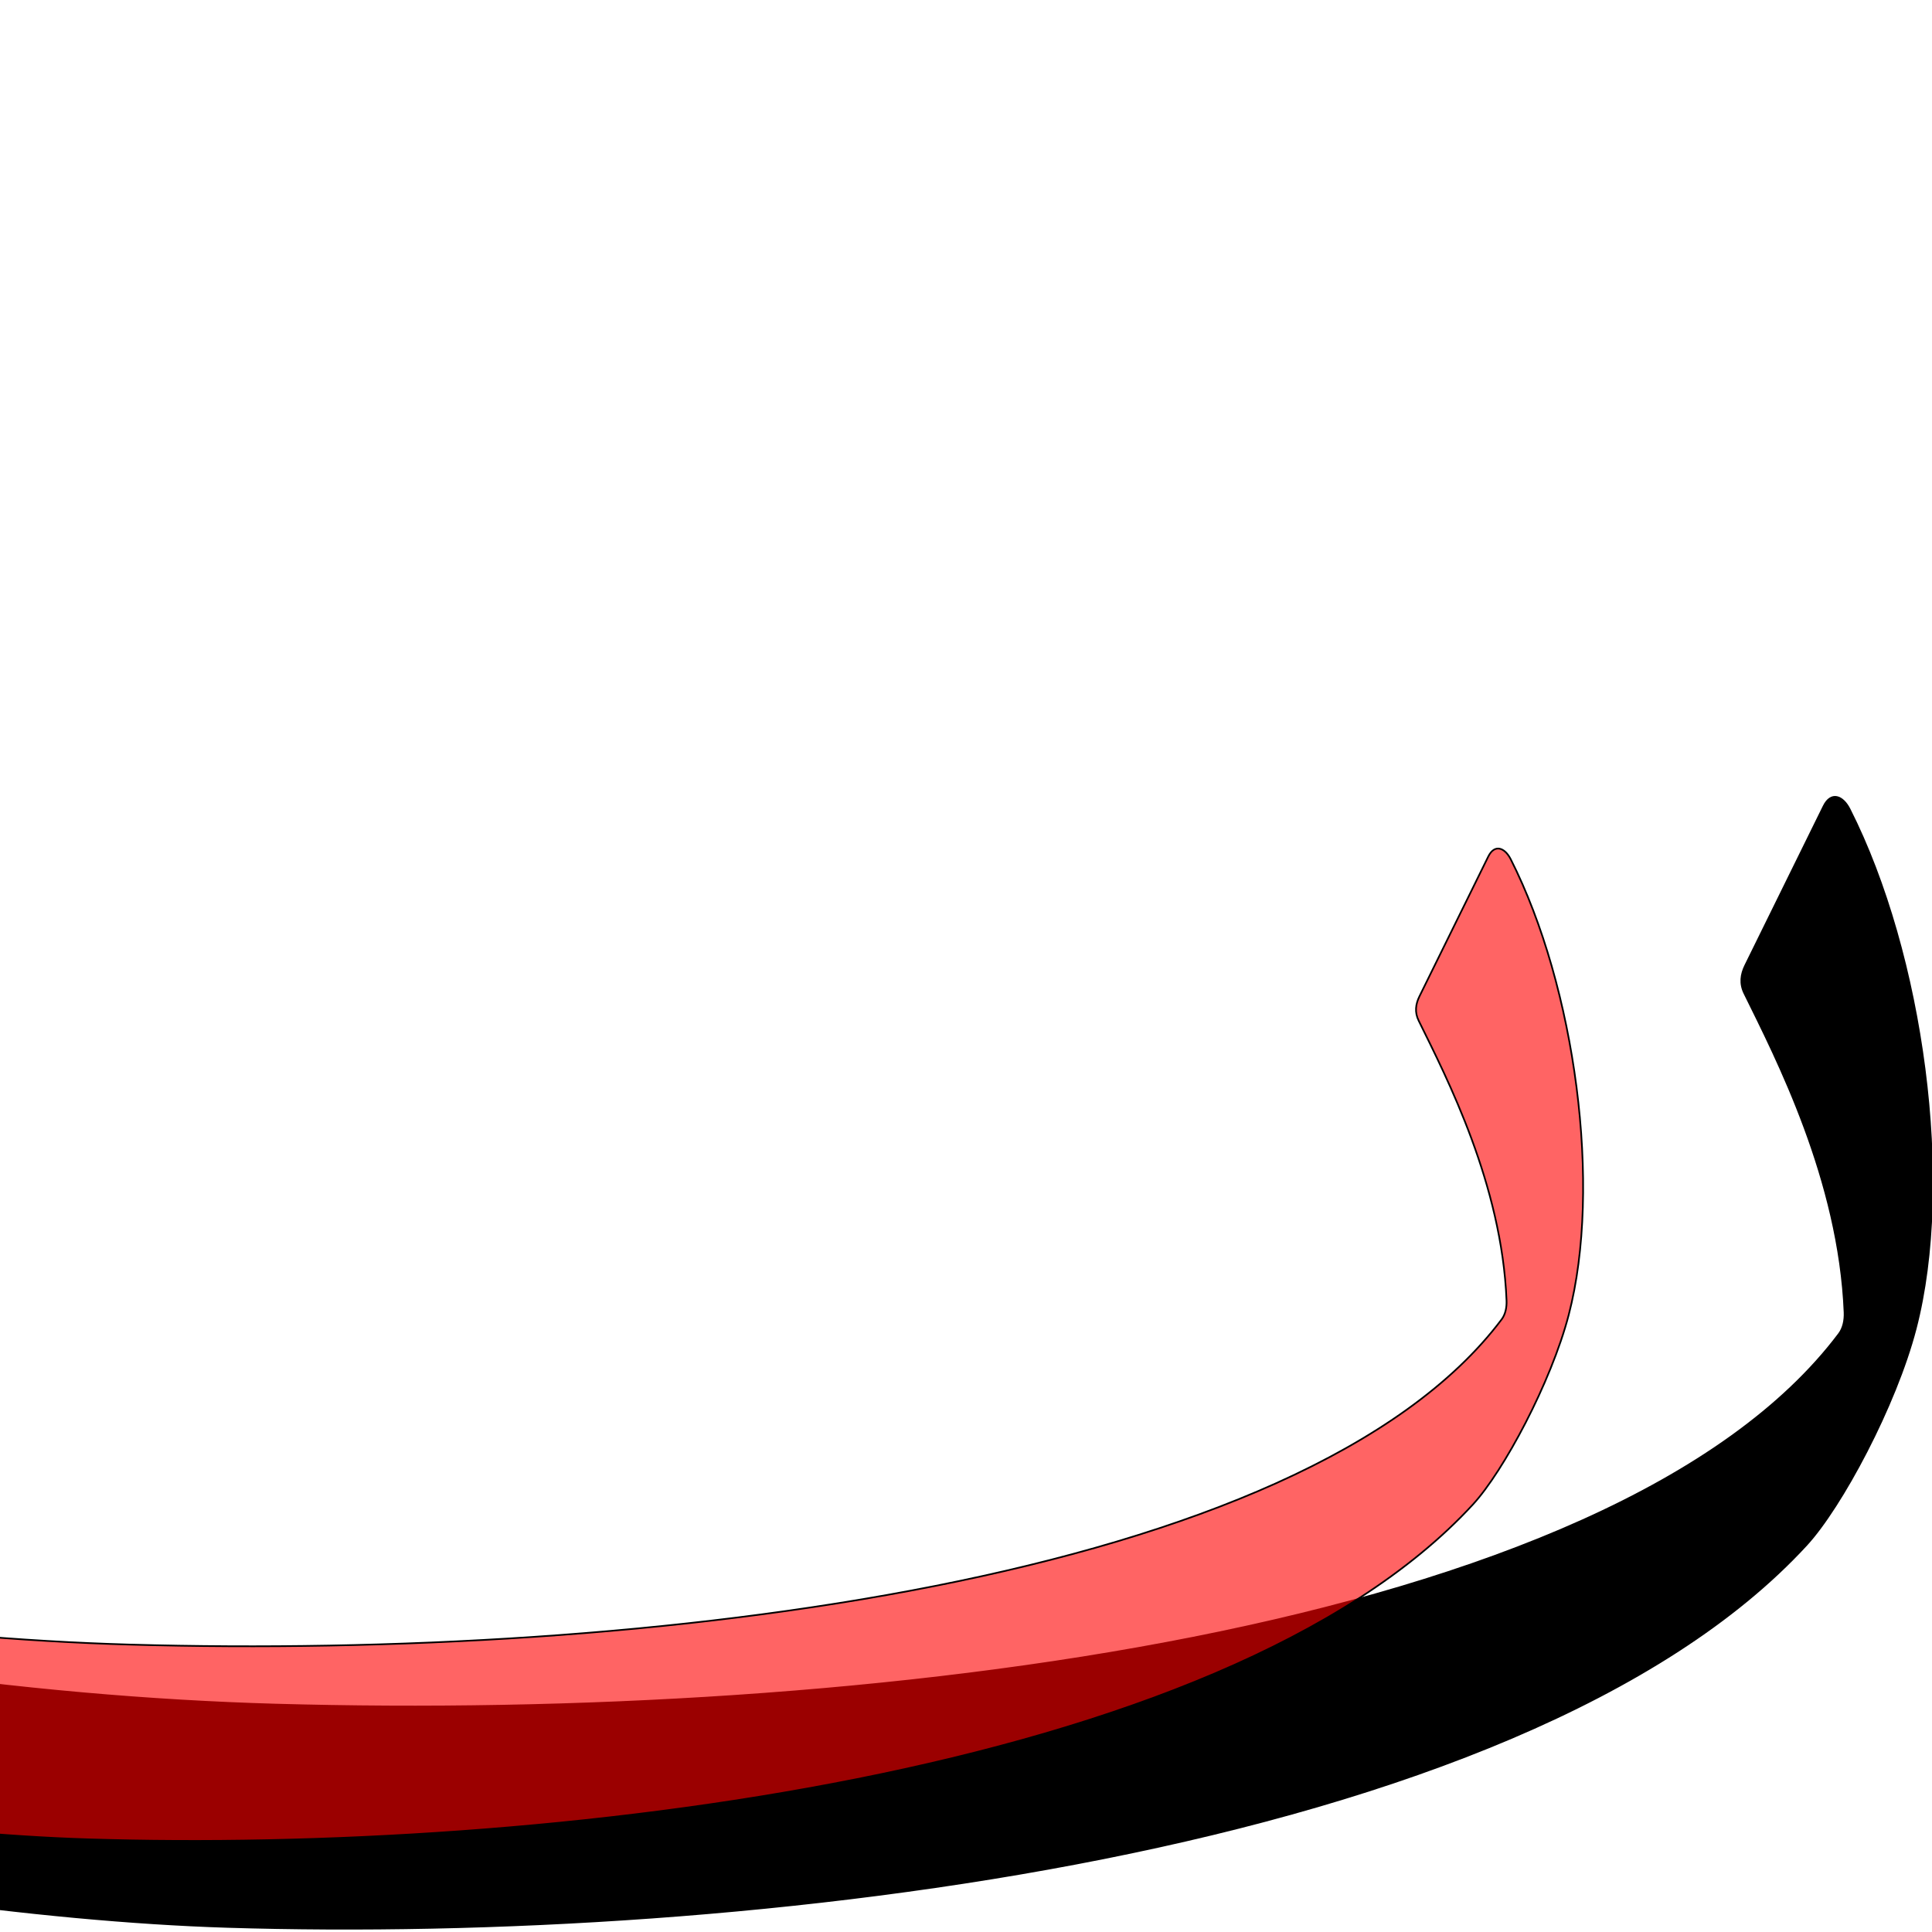
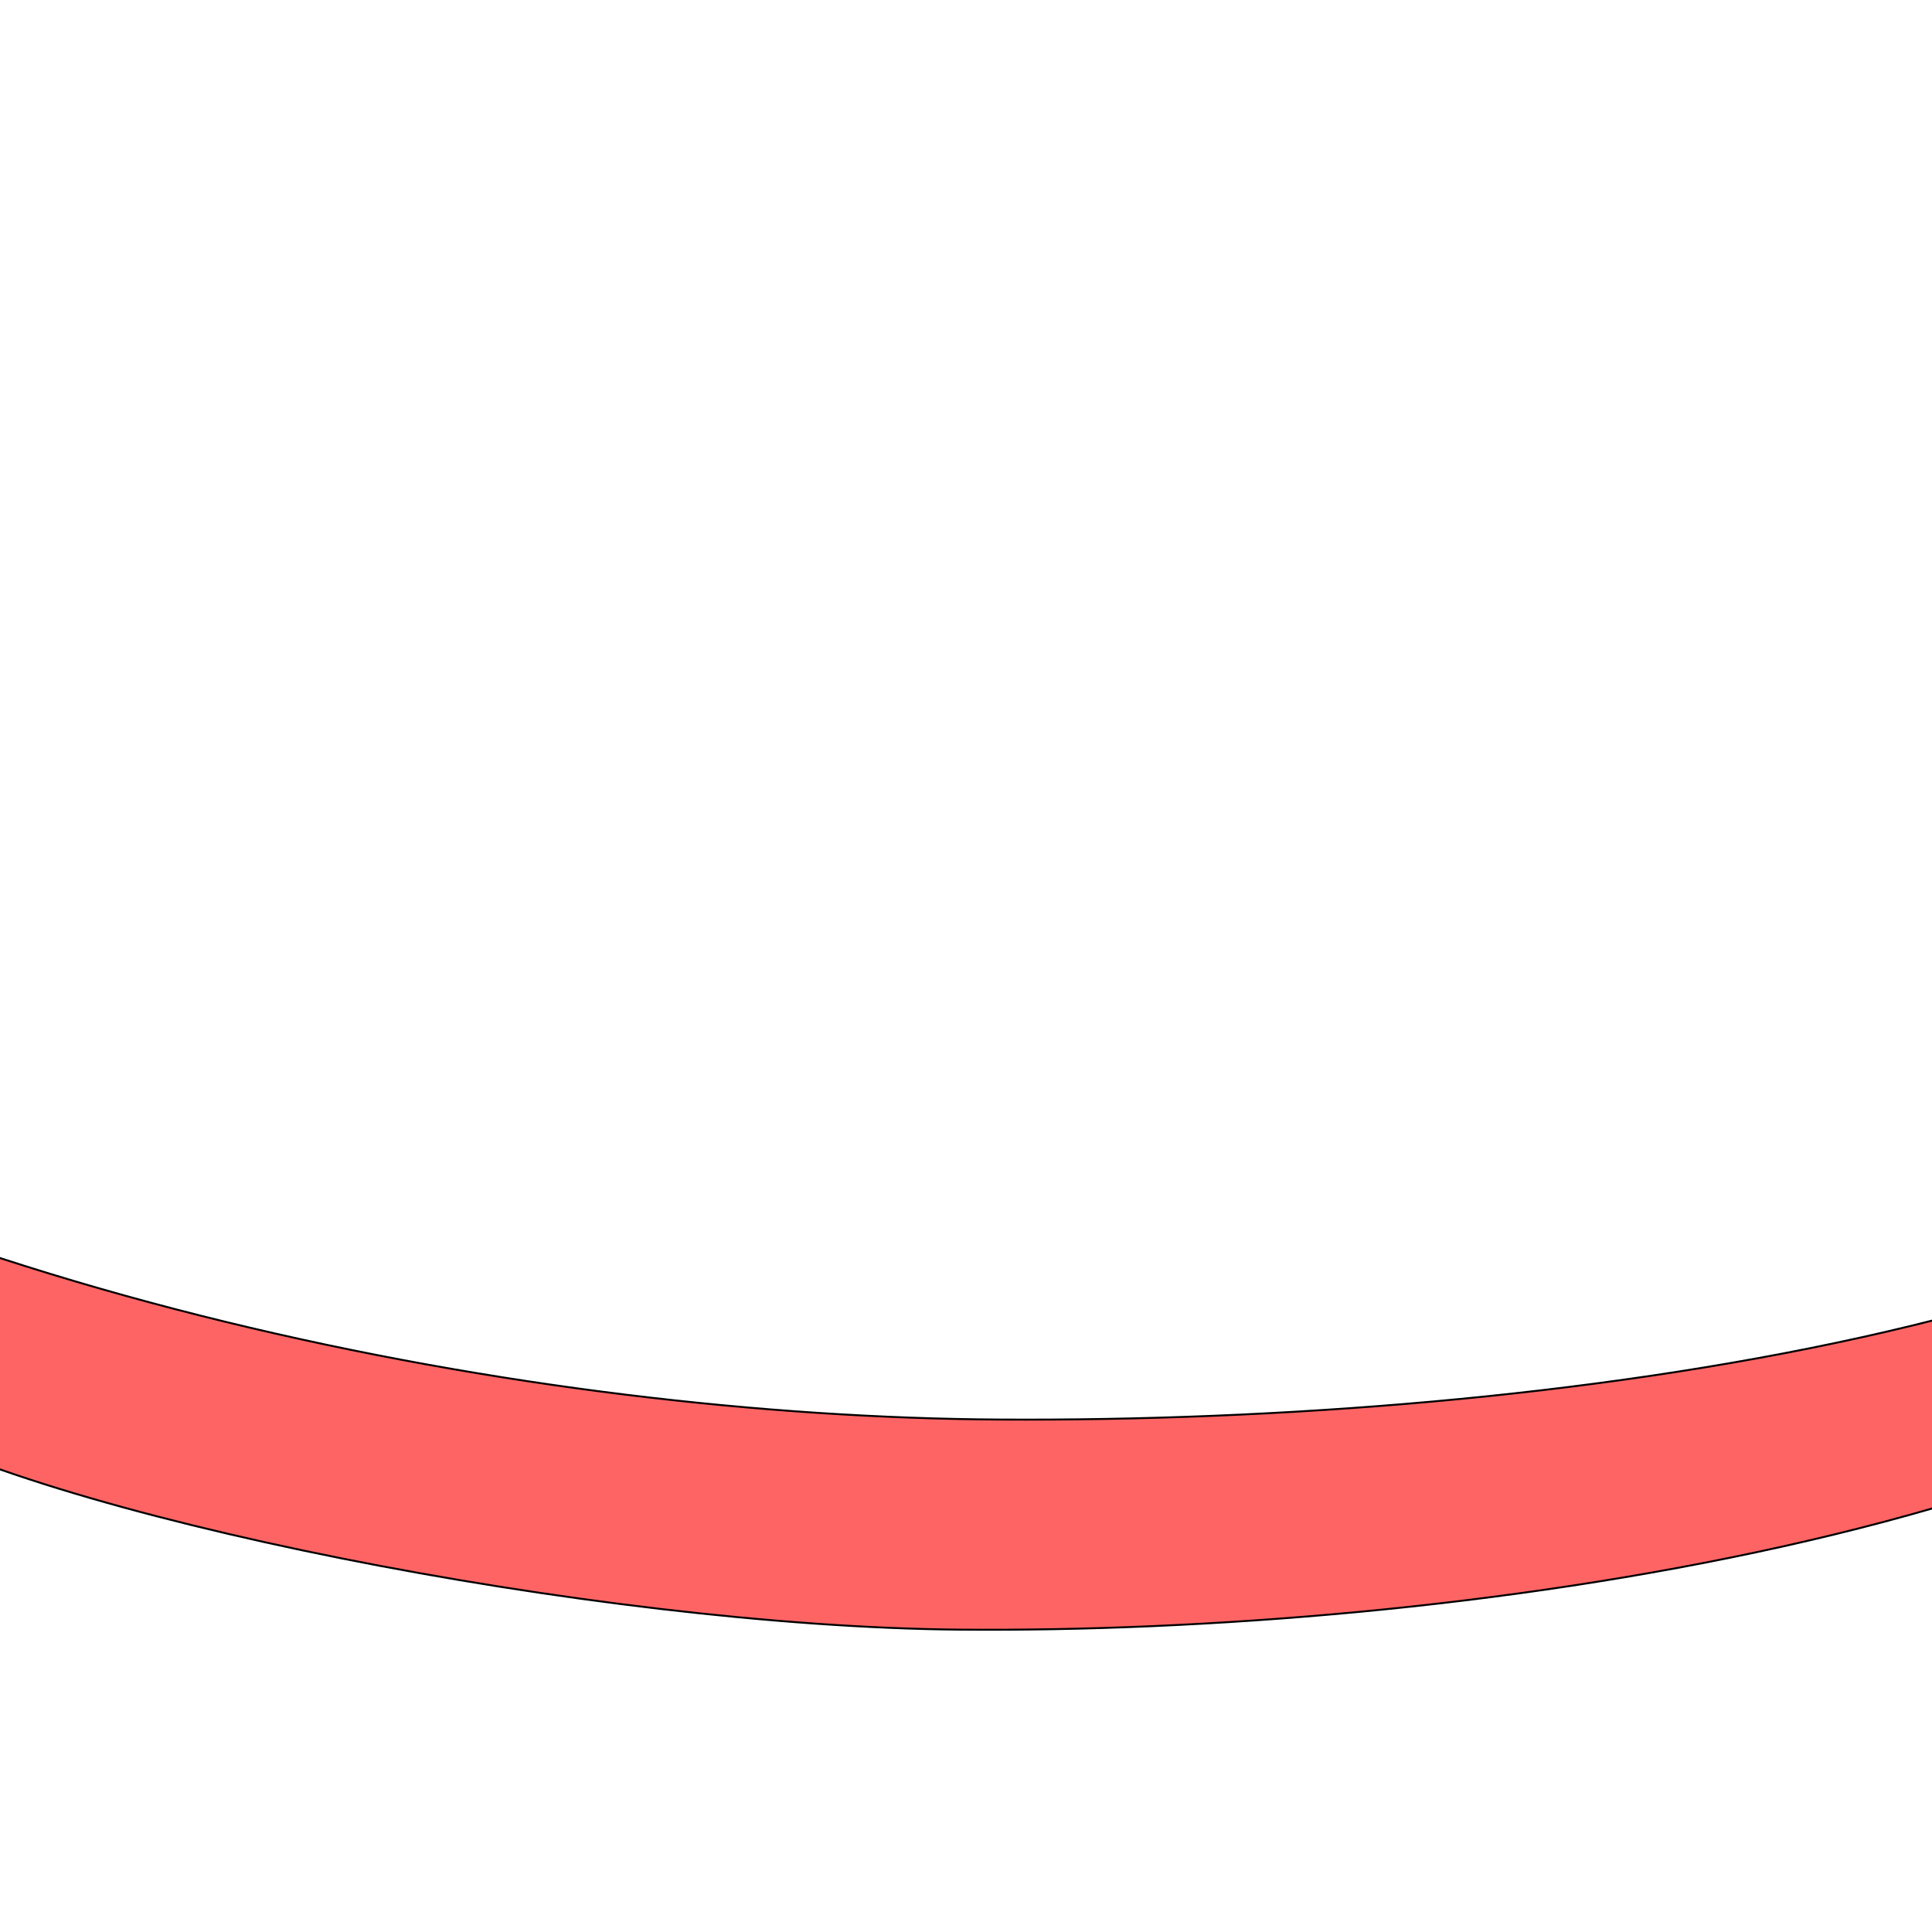
<svg xmlns="http://www.w3.org/2000/svg" version="1.0" width="1000" height="1000" id="svg5496">
  <defs id="defs5498">
    </defs>
  <g id="layer1" transform="translate(362.8984,-3.769984)" />
-   <path style="fill:#000000;fill-rule:evenodd;stroke:#000000;stroke-width:1px;stroke-linecap:butt;stroke-linejoin:miter;stroke-opacity:1" d="m 957.278,418.831 c -3.513,-6.939 -9.535,-9.178 -13.286,-1.558 l -40.59,82.453 c -2.275,4.62 -2.925,9.374 -0.456,14.387 16.621,33.76 49.12,96.671 51.858,165.202 0.16,4.009 -0.652,8.111 -2.913,11.118 -116.599,155.037 -505.482,200.495 -809.368,191.918 -256.128,-7.229 -598.867,-81.794 -829.969,-239.24 -16.827,-11.464 -27.951,7.259 -14.844,20.845 64.127,66.47 157.617,156.957 222.742,199.416 91.963,59.956 398.599,127.773 597.33,133.932 267.345,8.285 669.41,-37.113 817.179,-197.664 18.046,-19.607 46.139,-71.981 56.526,-111.863 19.716,-75.702 3.955,-193.554 -34.21,-268.947 z" id="path2394" />
-   <path style="fill:#ff0000;fill-opacity:0.608;fill-rule:evenodd;stroke:#000000;stroke-width:0.877px;stroke-linecap:butt;stroke-linejoin:miter;stroke-opacity:1" d="m 781.954,444.755 c -3.08,-6.085 -8.361,-8.049 -11.651,-1.366 l -35.595,72.308 c -1.995,4.052 -2.565,8.22 -0.4,12.617 14.575,29.606 43.076,84.776 45.477,144.875 0.141,3.515 -0.571,7.113 -2.555,9.75 -102.252,135.96 -443.285,175.825 -709.779,168.303 -224.612,-6.34 -525.179,-71.729 -727.845,-209.803 -14.756,-10.053 -24.512,6.366 -13.017,18.28 56.236,58.291 138.223,137.644 195.334,174.878 80.647,52.579 349.553,112.051 523.831,117.452 234.449,7.266 587.042,-32.546 716.629,-173.342 15.825,-17.194 40.462,-63.124 49.571,-98.098 17.29,-66.387 3.469,-169.738 -30,-235.854 z" id="path2394-2" />
+   <path style="fill:#ff0000;fill-opacity:0.608;fill-rule:evenodd;stroke:#000000;stroke-width:1;stroke-linecap:butt;stroke-linejoin:miter;stroke-miterlimit:4;stroke-opacity:1;stroke-dasharray:none" d="m 1274.629,281.185 c -3.454,-6.459 -9.17,-8.44 -12.54,-1.186 l -36.469,78.48 c -2.043,4.398 -2.555,8.886 -0.125,13.553 16.36,31.429 48.284,89.969 52.31,154.425 0.236,3.771 -0.442,7.651 -2.507,10.528 -106.491,148.417 -471.625,199.426 -757.884,197.773 -241.271,-1.395 -565.501,-64.348 -786.387,-207.685 -16.083,-10.438 -26.16,7.424 -13.533,19.937 61.773,61.22 151.697,144.429 213.902,183.023 87.841,54.5 377.94,111.865 565.156,113.463 251.853,2.152 629.398,-49.08 765.115,-203.347 16.574,-18.838 41.915,-68.737 50.85,-106.5 16.962,-71.683 -0.366,-182.295 -37.887,-252.464 z" id="path2394-2" />
</svg>
